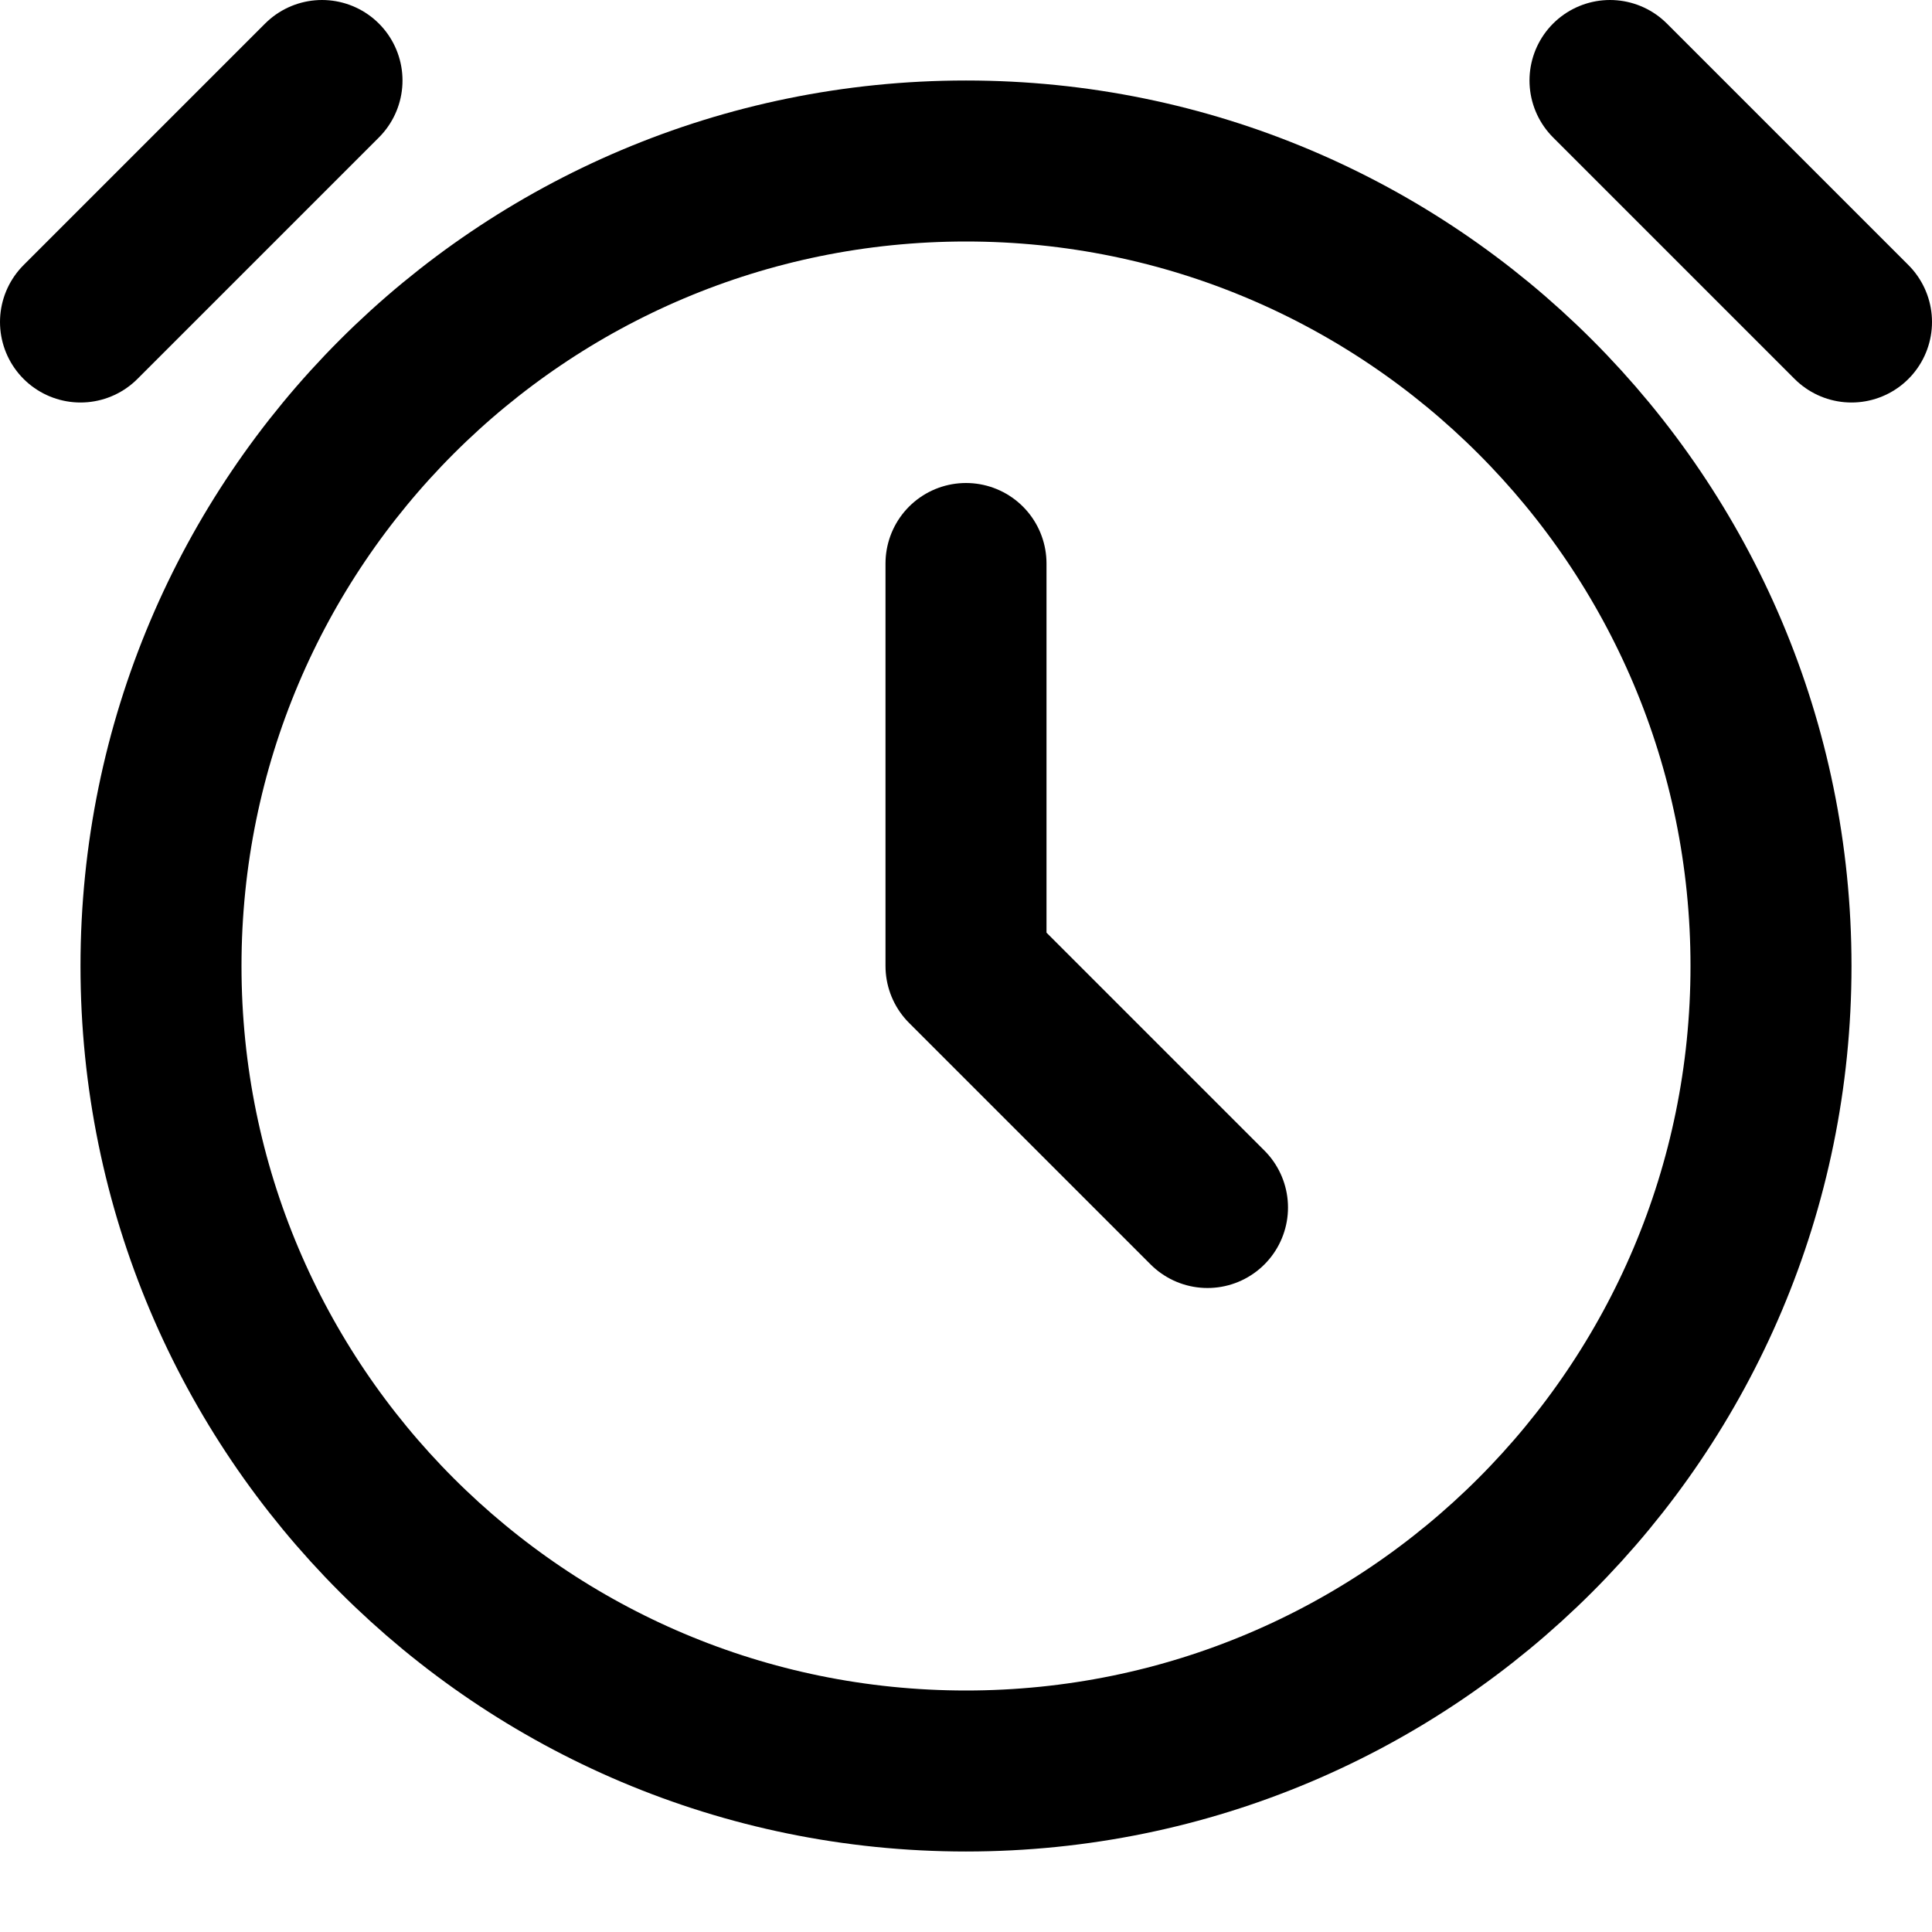
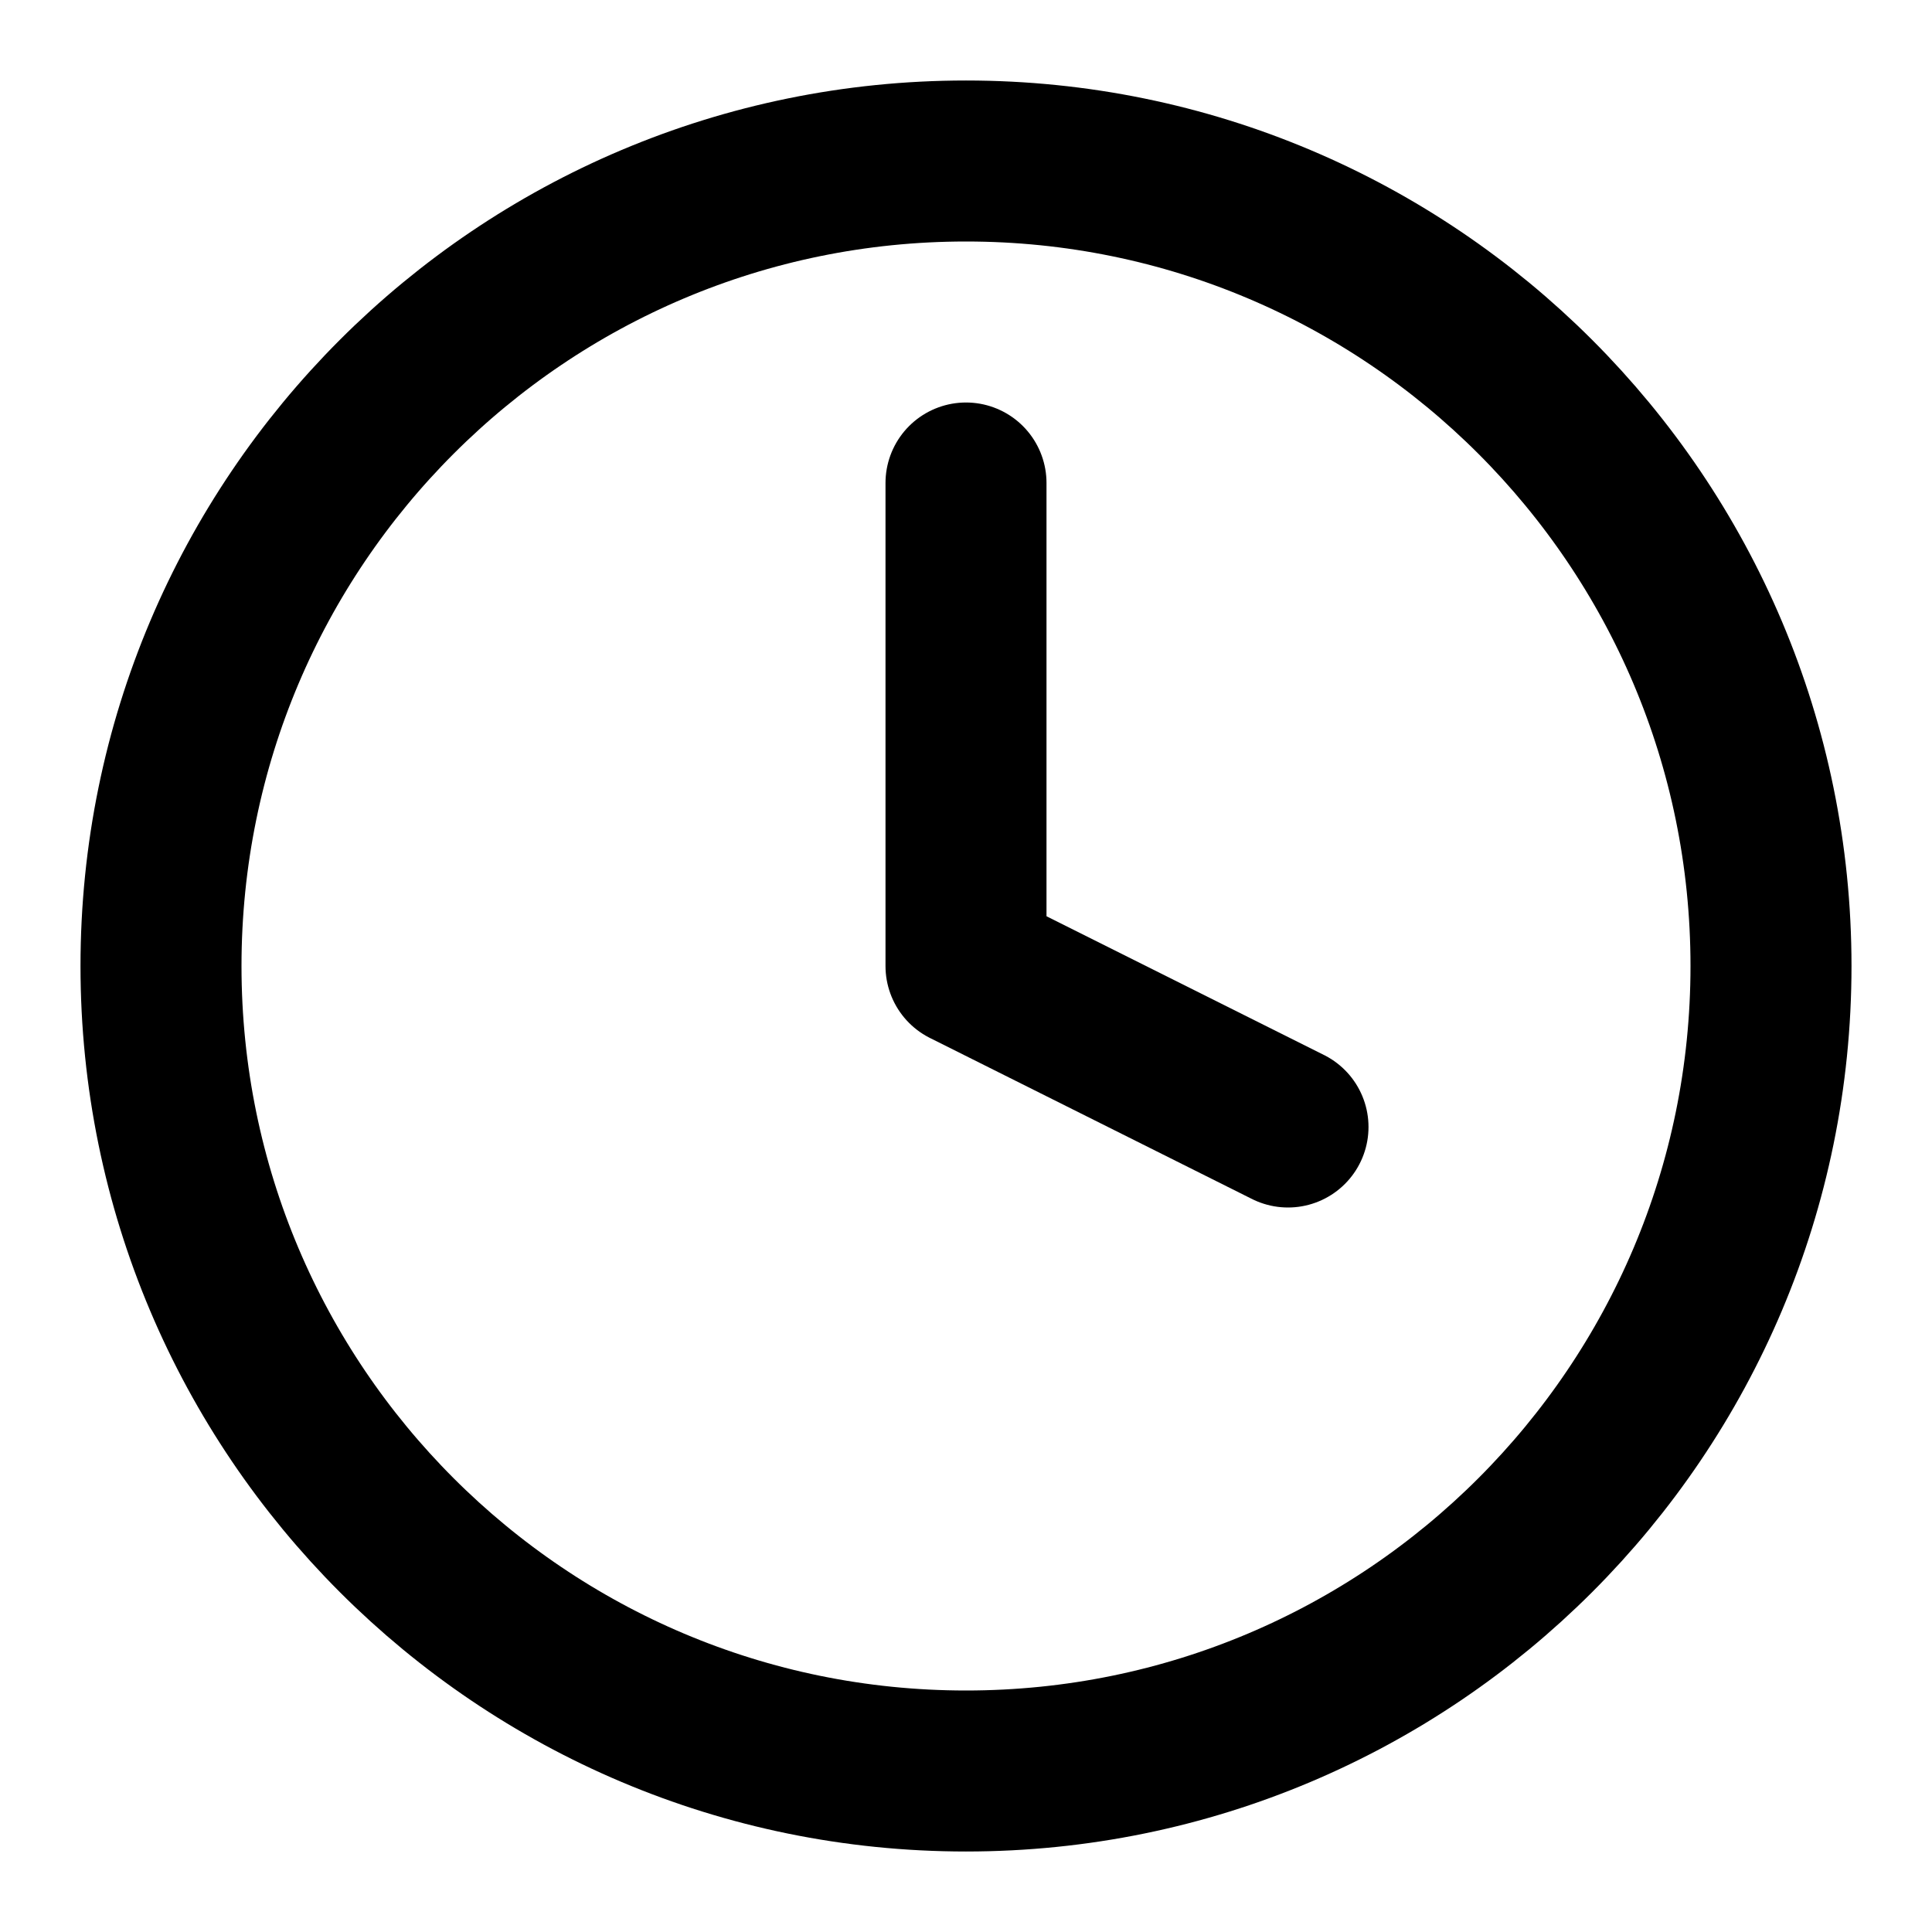
- <svg xmlns="http://www.w3.org/2000/svg" width="32" height="32" viewBox="0 0 24 24">
-   <g fill="none" stroke="currentColor" stroke-linecap="round" stroke-linejoin="round" stroke-width="2">
-     <circle cx="12" cy="12" r="10" />
-     <path d="M12 7v5l3 3M1 4l3-3m16 0l3 3" />
-   </g>
+ <svg xmlns="http://www.w3.org/2000/svg" viewBox="0 0 24 24" fill="none" stroke="currentColor" stroke-width="2" stroke-linecap="round" stroke-linejoin="round">
+   <circle cx="12" cy="12" r="10" />
+   <path d="M12 6v6l4 2" />
</svg>
